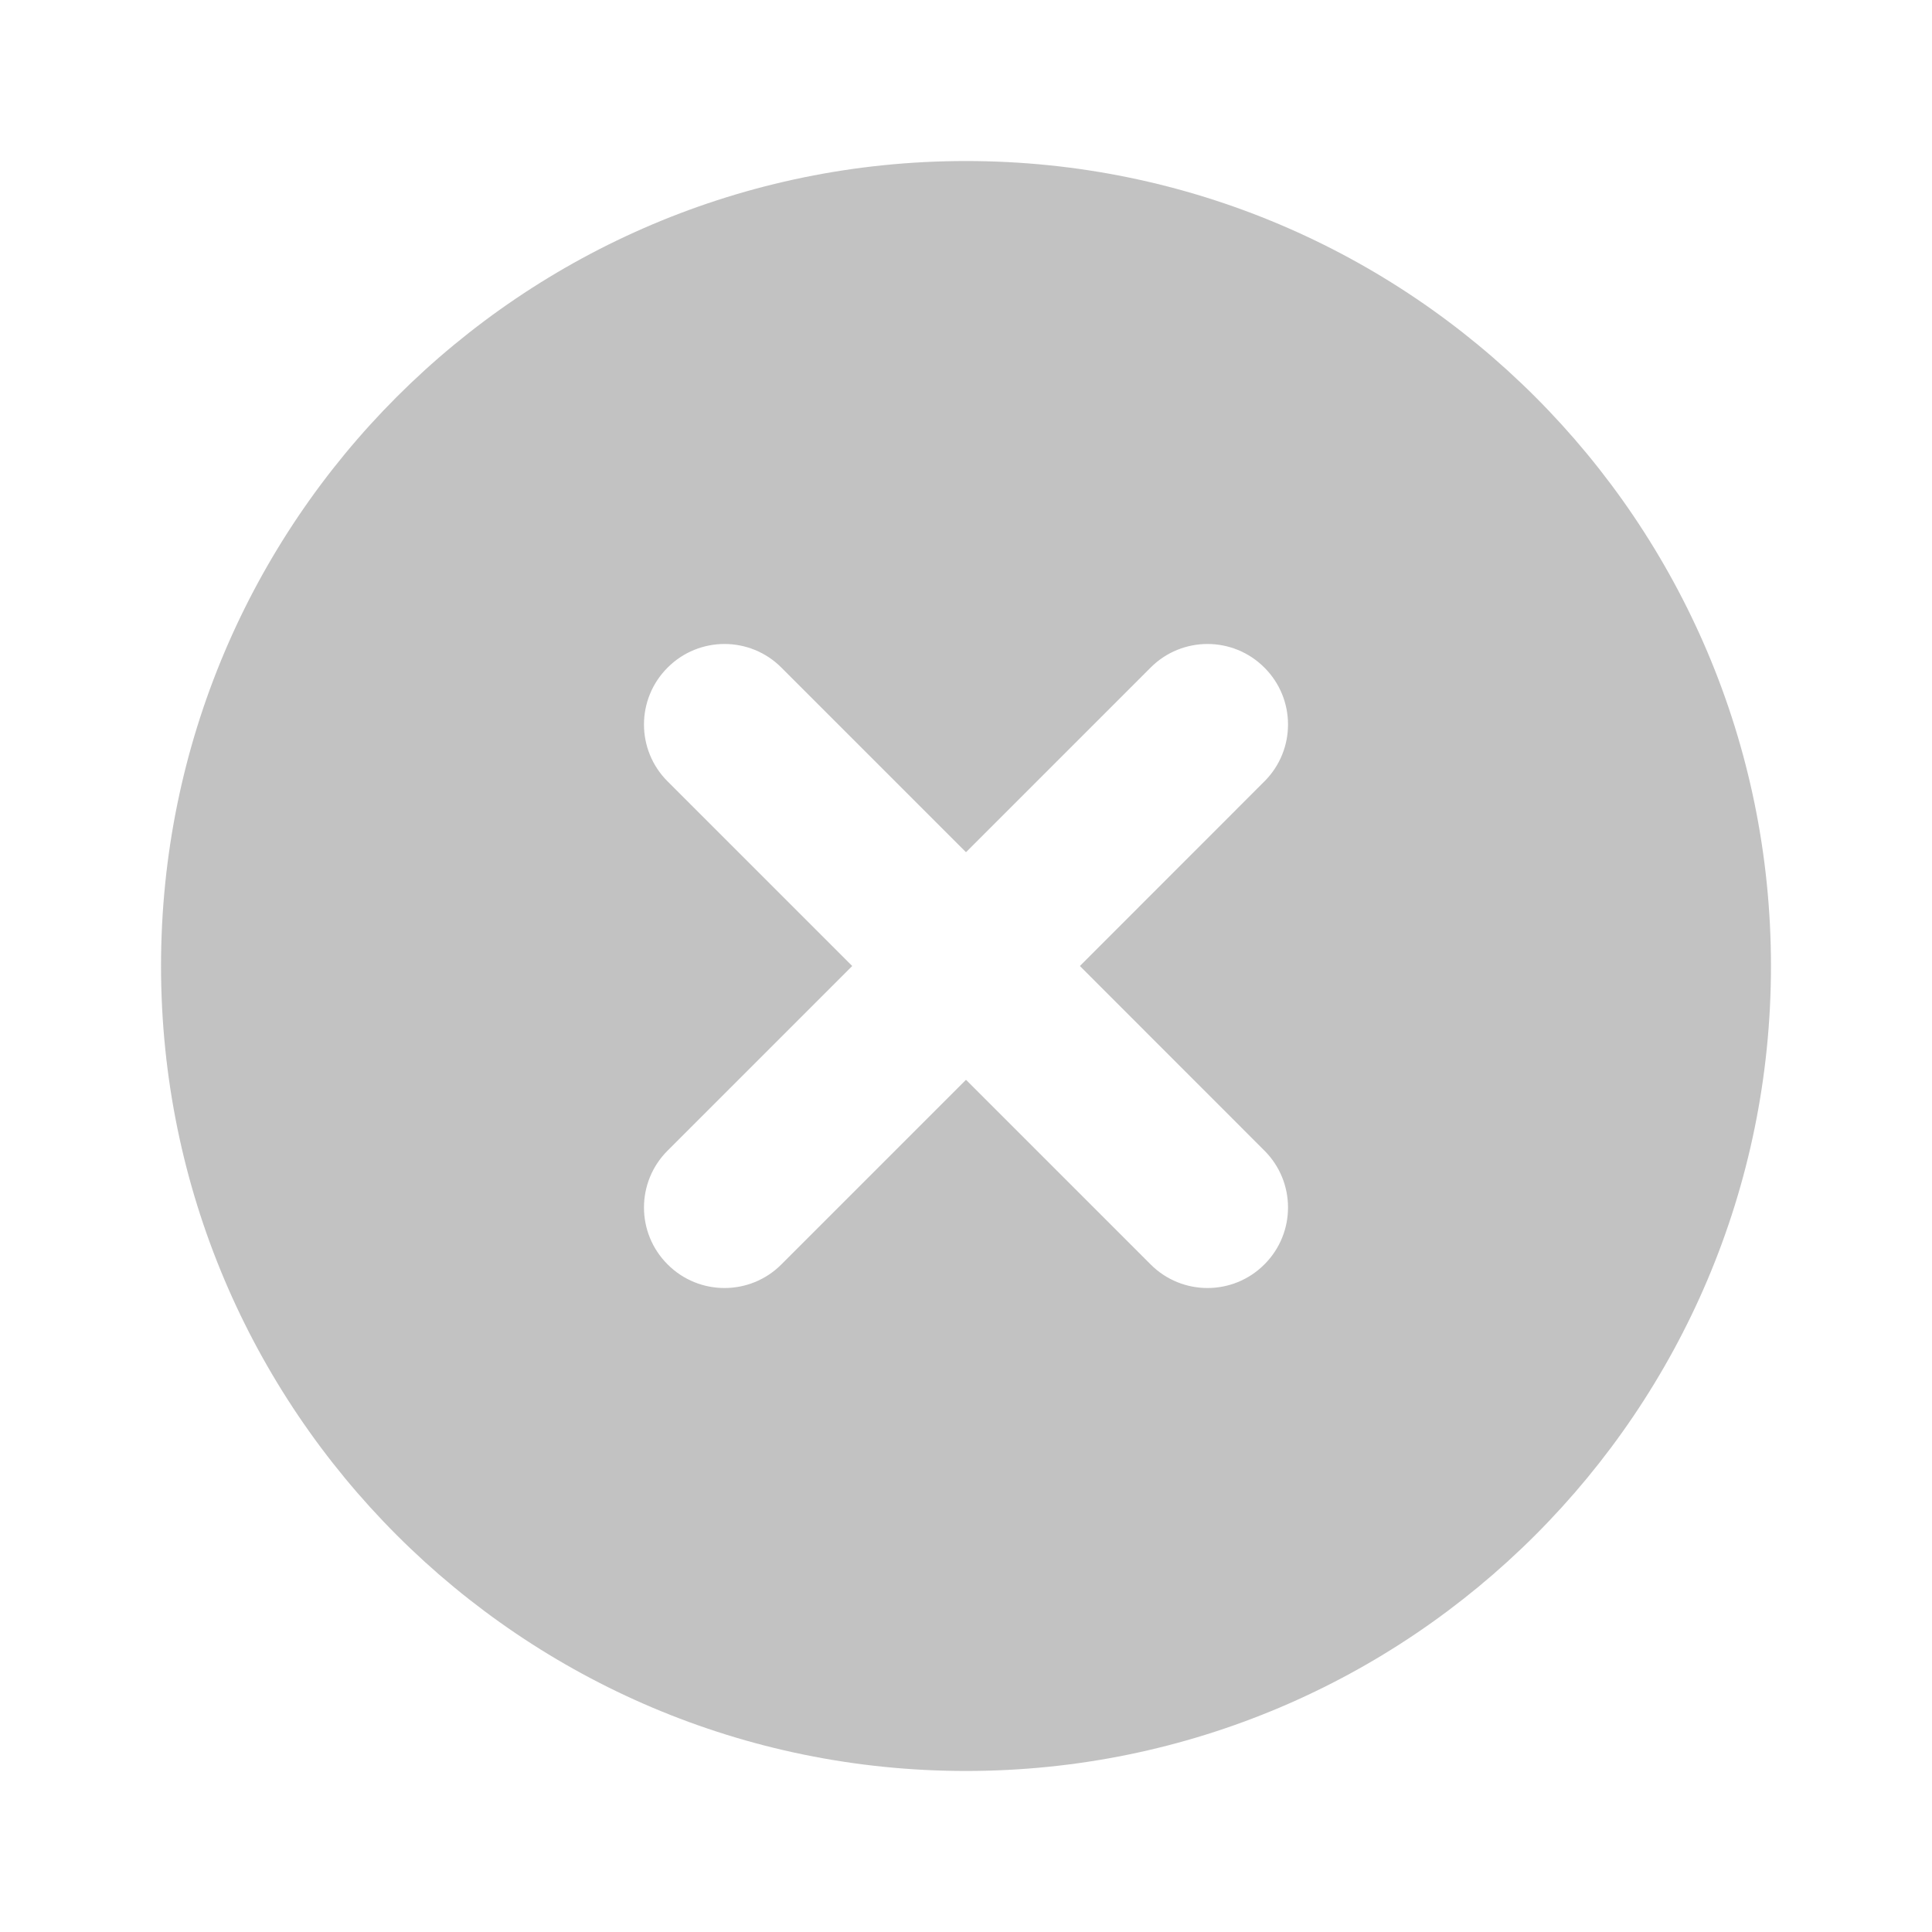
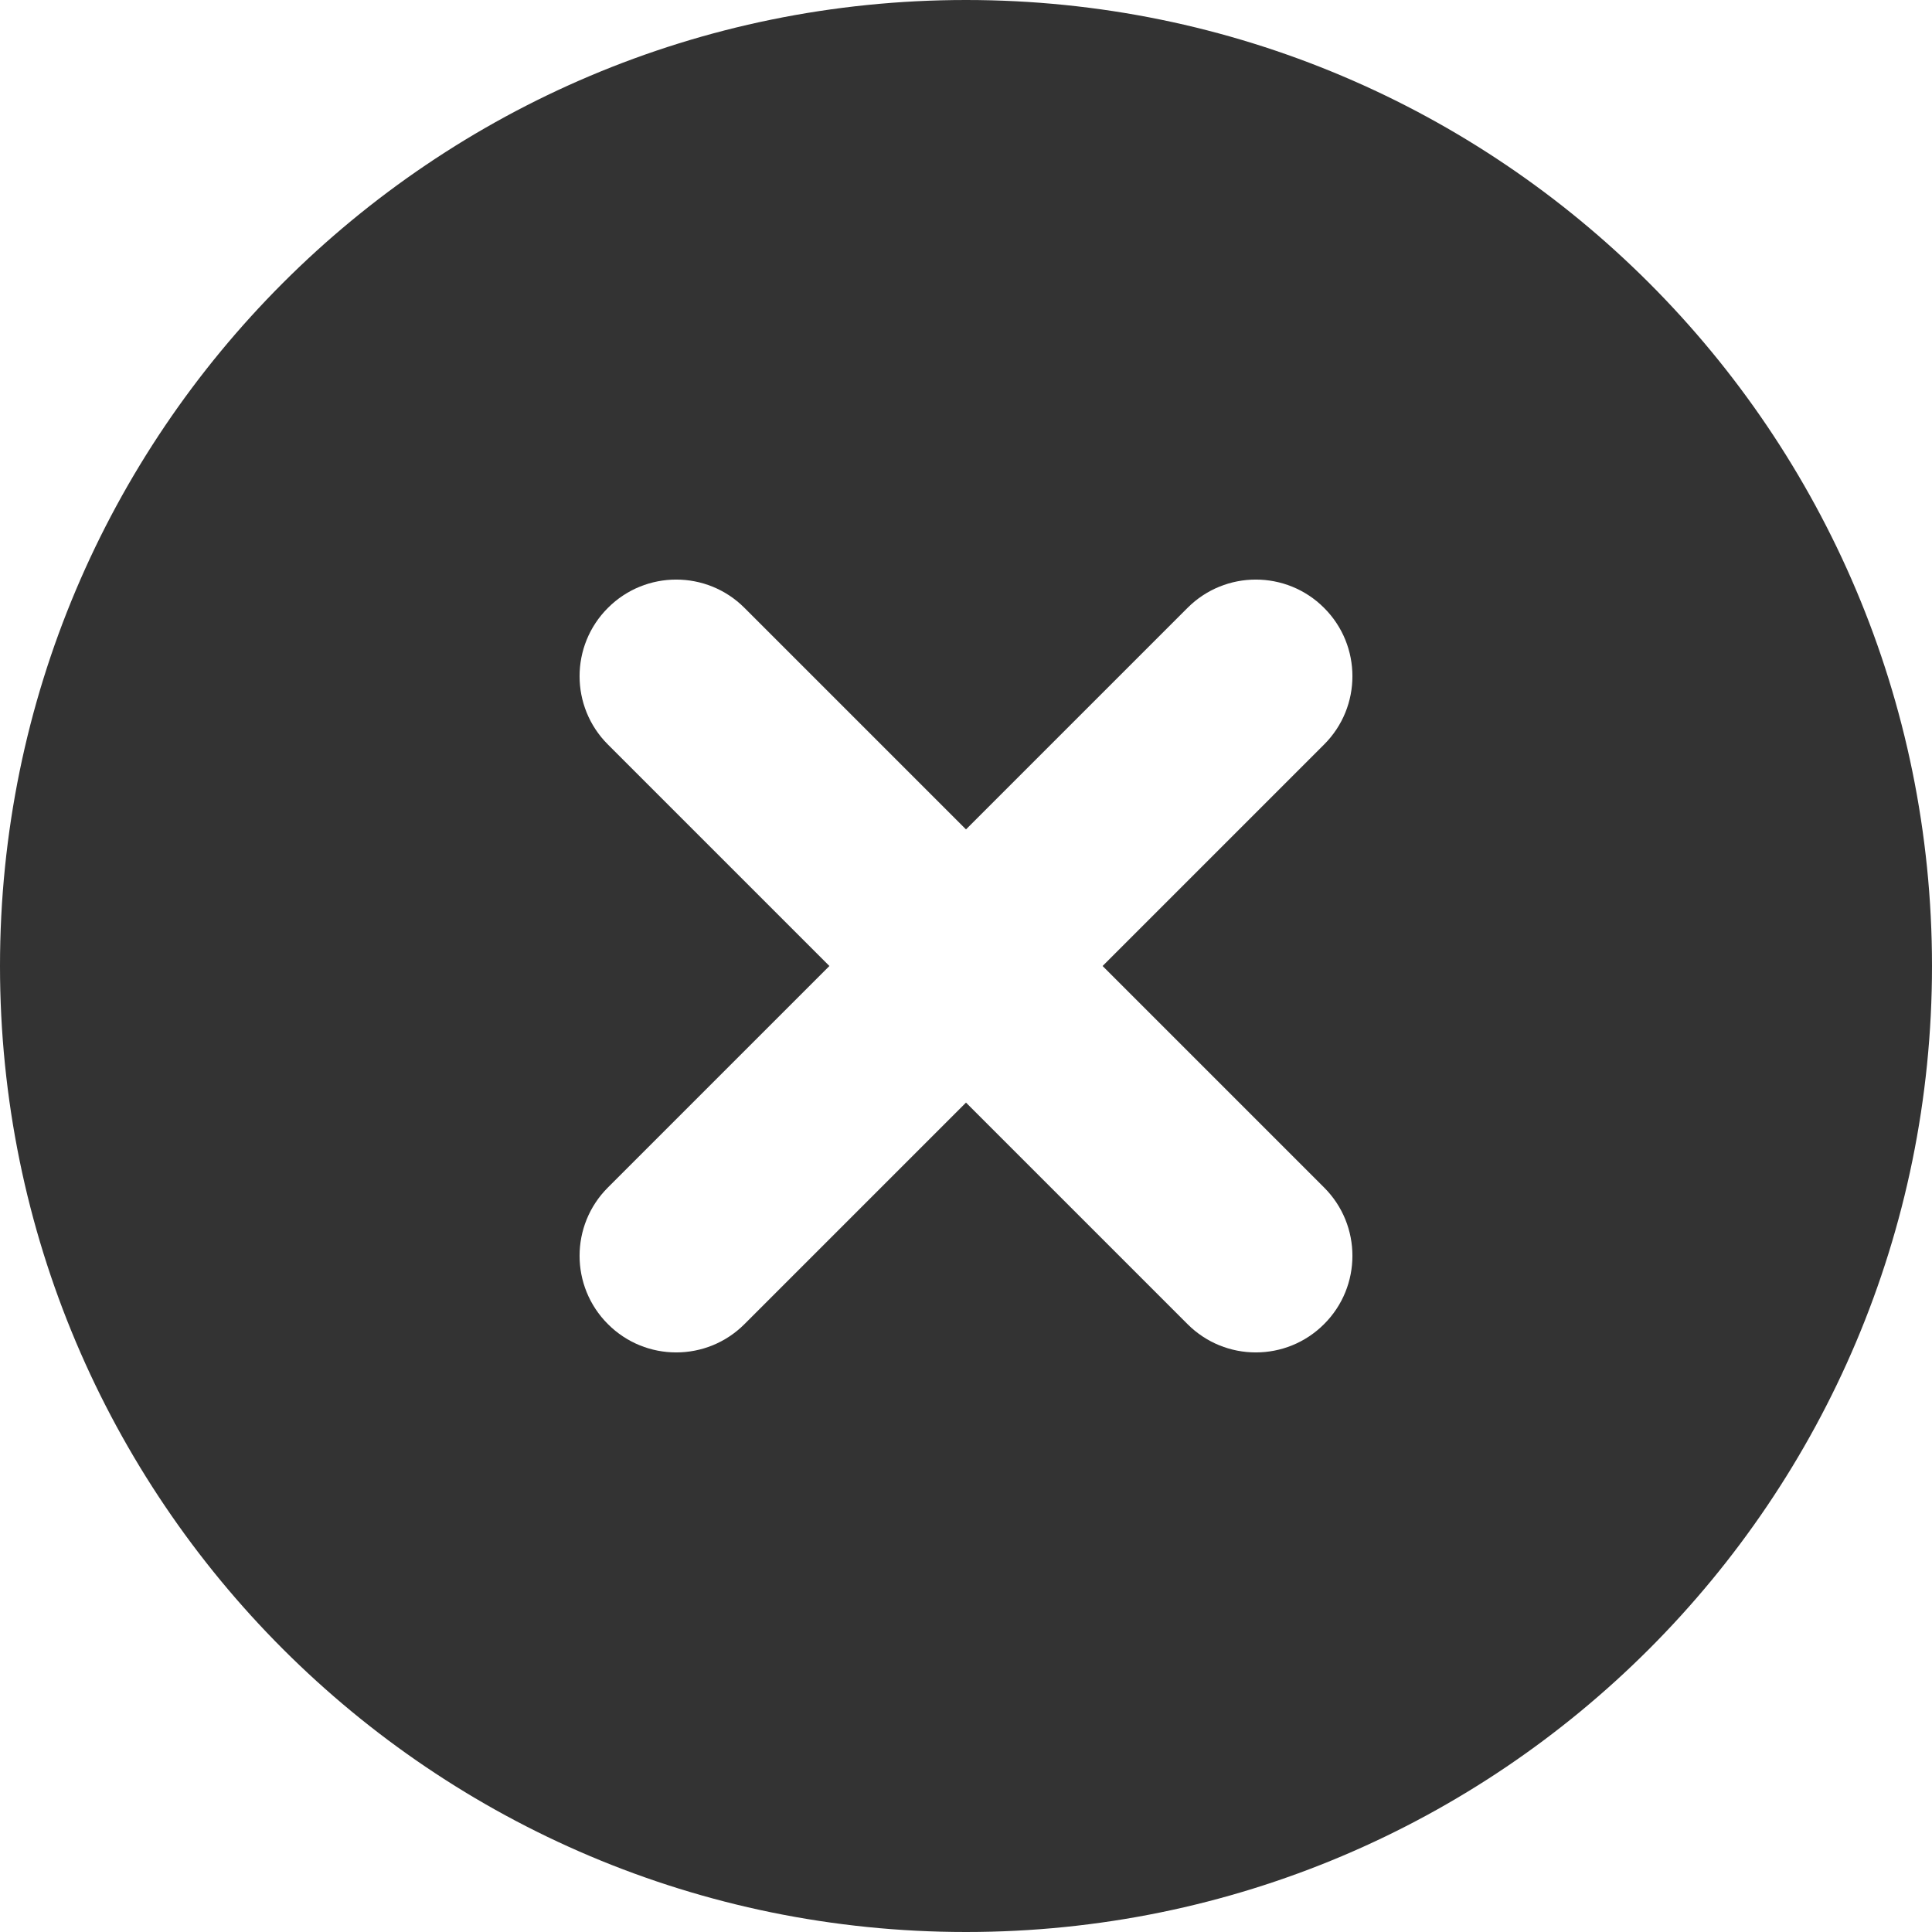
<svg xmlns="http://www.w3.org/2000/svg" width="20" height="20" viewBox="0 0 20 20" fill="none">
-   <g opacity="0.3">
-     <path fill-rule="evenodd" clip-rule="evenodd" d="M18.333 10C18.333 14.602 14.602 18.333 10 18.333C5.398 18.333 1.667 14.602 1.667 10C1.667 5.398 5.398 1.667 10 1.667C14.602 1.667 18.333 5.398 18.333 10ZM13.089 8.089C13.415 7.764 13.415 7.236 13.089 6.911C12.764 6.585 12.236 6.585 11.911 6.911L10 8.822L8.089 6.911C7.764 6.585 7.236 6.585 6.911 6.911C6.585 7.236 6.585 7.764 6.911 8.089L8.822 10L6.911 11.911C6.585 12.236 6.585 12.764 6.911 13.089C7.236 13.415 7.764 13.415 8.089 13.089L10 11.178L11.911 13.089C12.236 13.415 12.764 13.415 13.089 13.089C13.415 12.764 13.415 12.236 13.089 11.911L11.179 10L13.089 8.089Z" fill="#333333" />
-   </g>
+   <path fill-rule="evenodd" clip-rule="evenodd" d="M20 10C20 15.523 15.523 20 10 20C4.477 20 0 15.523 0 10C0 4.477 4.477 0 10 0C15.523 0 20 4.477 20 10ZM13.707 7.707C14.098 7.317 14.098 6.683 13.707 6.293C13.317 5.902 12.683 5.902 12.293 6.293L10 8.586L7.707 6.293C7.317 5.902 6.683 5.902 6.293 6.293C5.902 6.683 5.902 7.317 6.293 7.707L8.586 10L6.293 12.293C5.902 12.683 5.902 13.317 6.293 13.707C6.683 14.098 7.317 14.098 7.707 13.707L10 11.414L12.293 13.707C12.683 14.098 13.317 14.098 13.707 13.707C14.098 13.317 14.098 12.683 13.707 12.293L11.414 10L13.707 7.707Z" fill="#333333" />
</svg>
